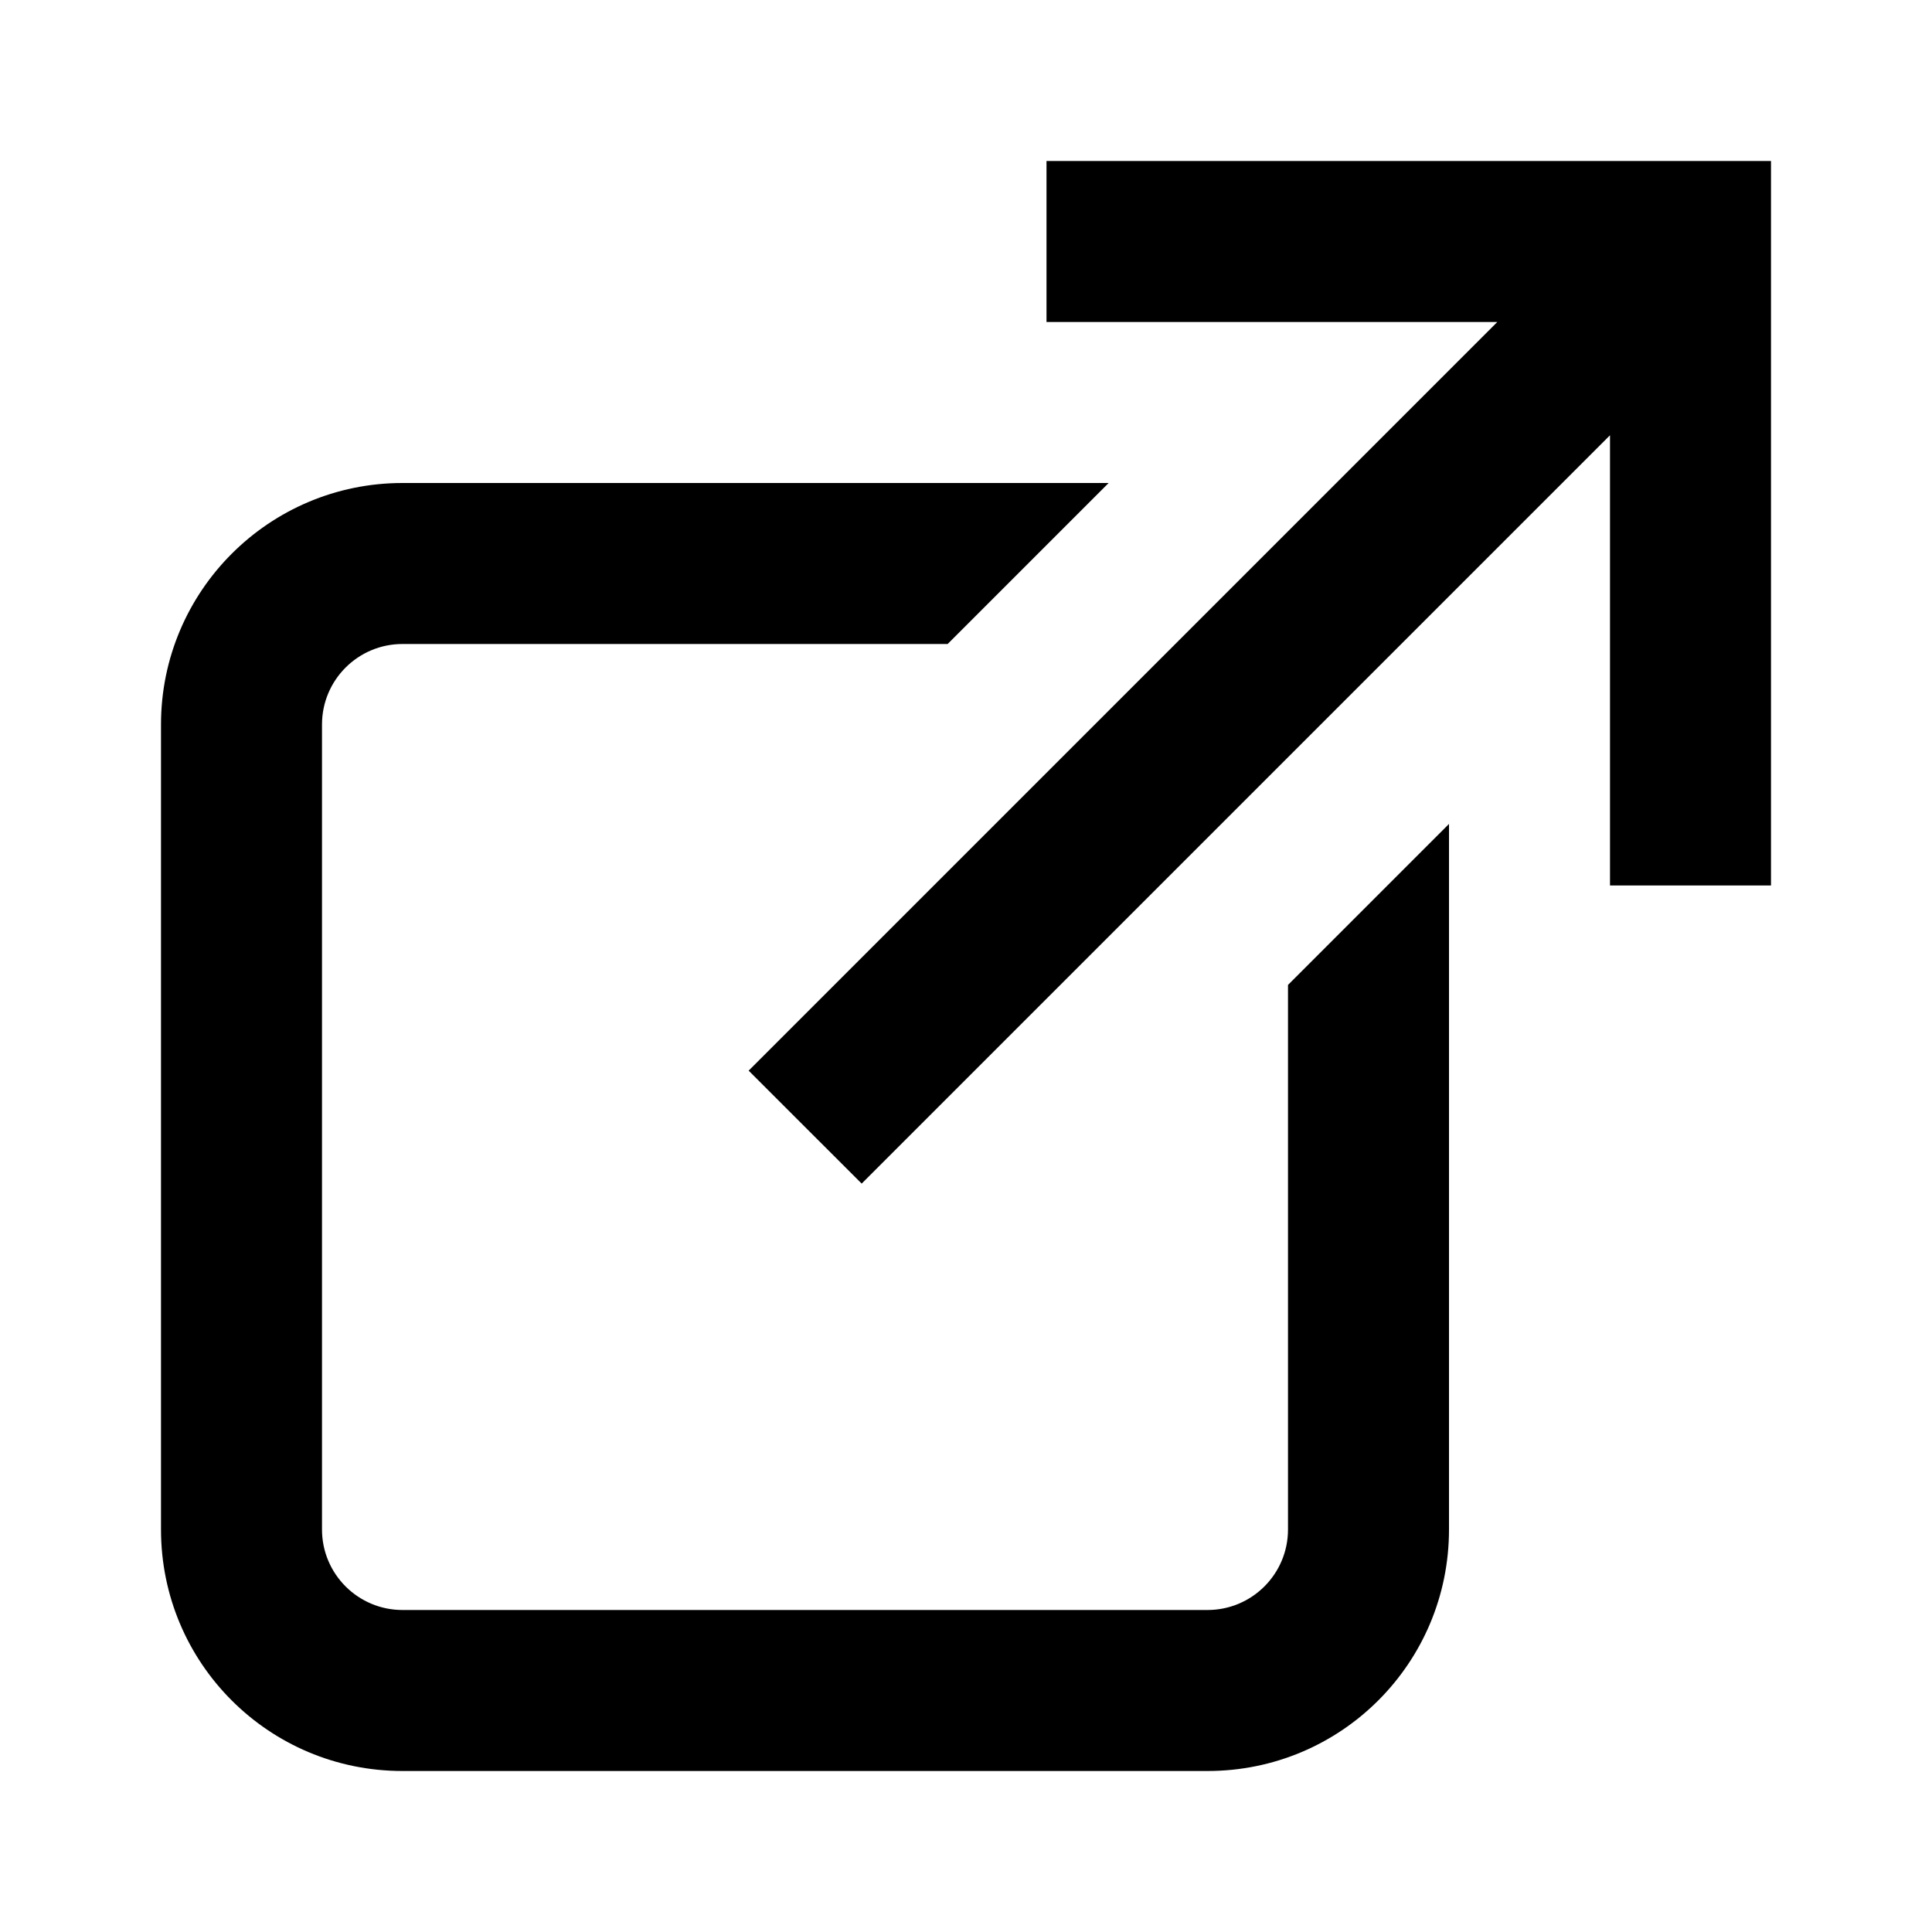
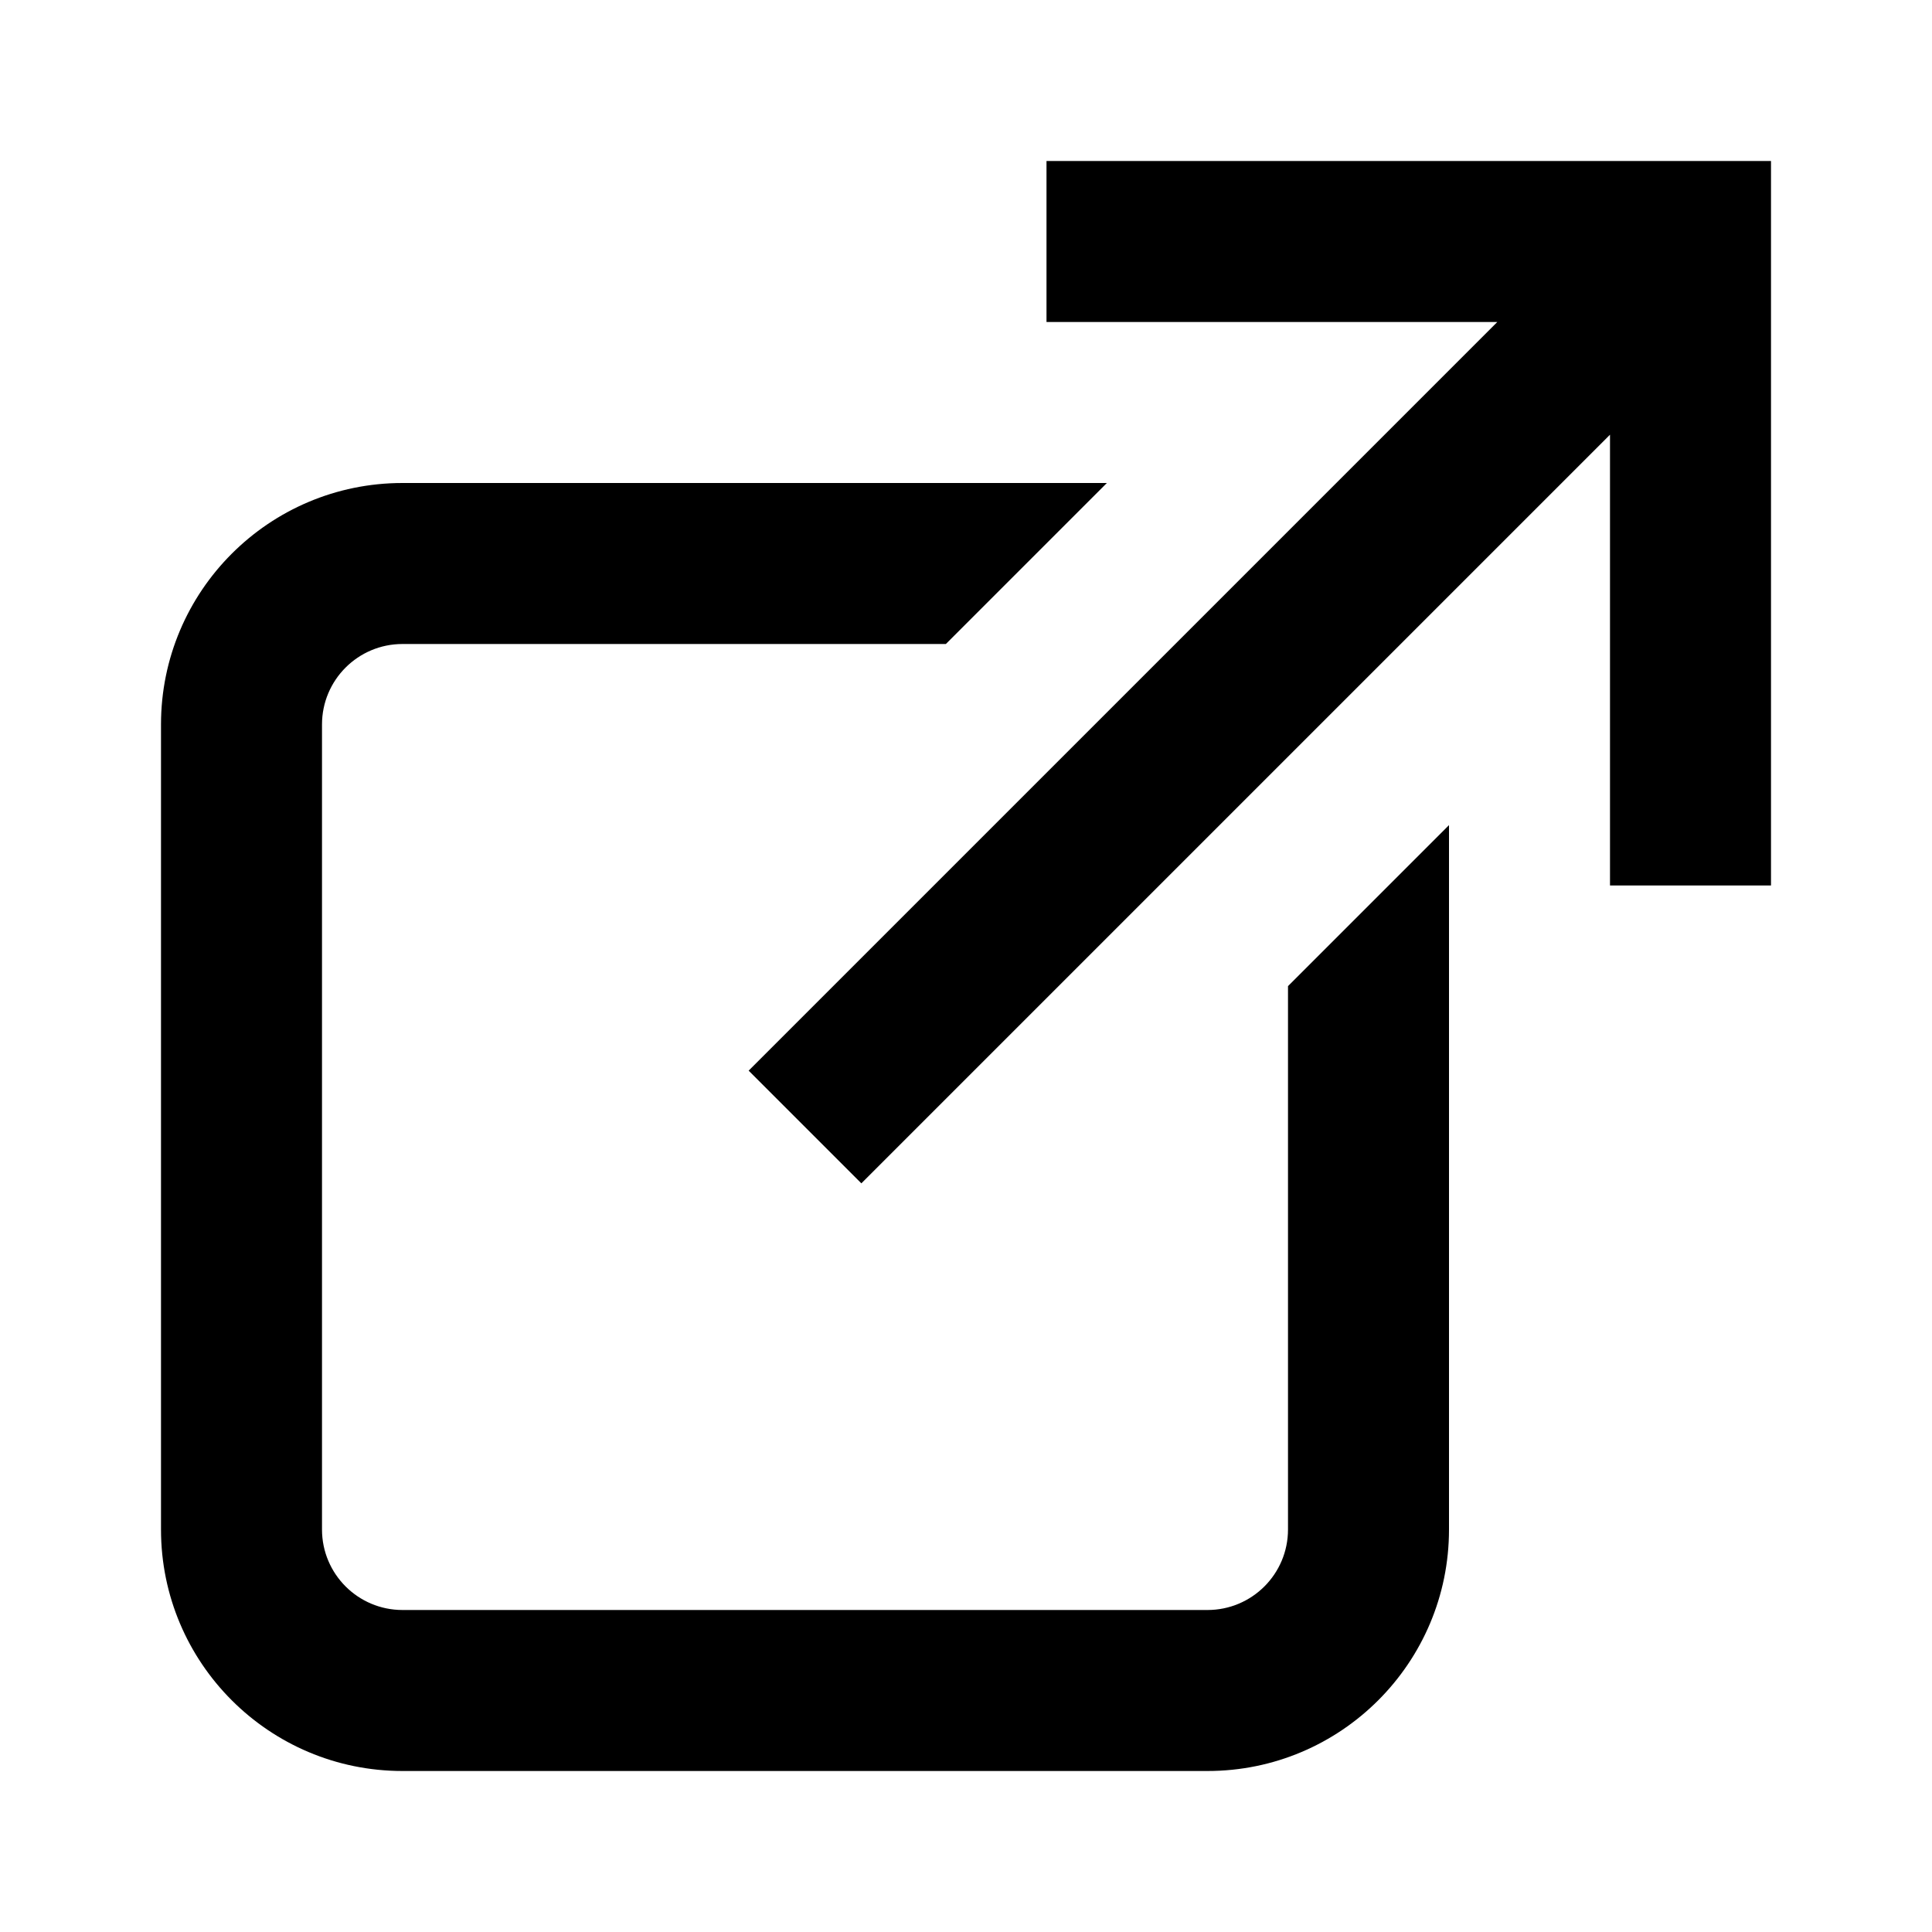
- <svg xmlns="http://www.w3.org/2000/svg" width="24" height="24" viewBox="0 0 24 24" aria-hidden="true" focusable="false">
-   <path fill="currentColor" d="M11.772 8H5a1 1 0 0 0-1 1v10a1 1 0 0 0 1 1h10a1 1 0 0 0 1-1v-6.765l2-2V19c0 1.66-1.34 3-3 3H5c-1.66 0-3-1.34-3-3V9a3 3 0 0 1 3-3h8.772z" />
-   <path fill="currentColor" d="M22 11h-2V5.407l-9.296 9.296L9.3 13.3 18.6 4H13V2h9z" />
+ <svg xmlns="http://www.w3.org/2000/svg" width="24" height="24" viewBox="0 0 96 96" aria-hidden="true" focusable="false">
+   <path fill="currentColor" d="M47 32H20a4 4 0 0 0-4 4v40a4 4 0 0 0 4 4h40a4 4 0 0 0 4-4V49l8-8v35a12 12 0 0 1-12 12H20A12 12 0 0 1 8 76V36a12 12 0 0 1 12-12h35z" />
+   <path fill="currentColor" d="M88 44h-8V21.6L42.8 58.8l-5.6-5.6L74.4 16H52V8h36z" />
</svg>
